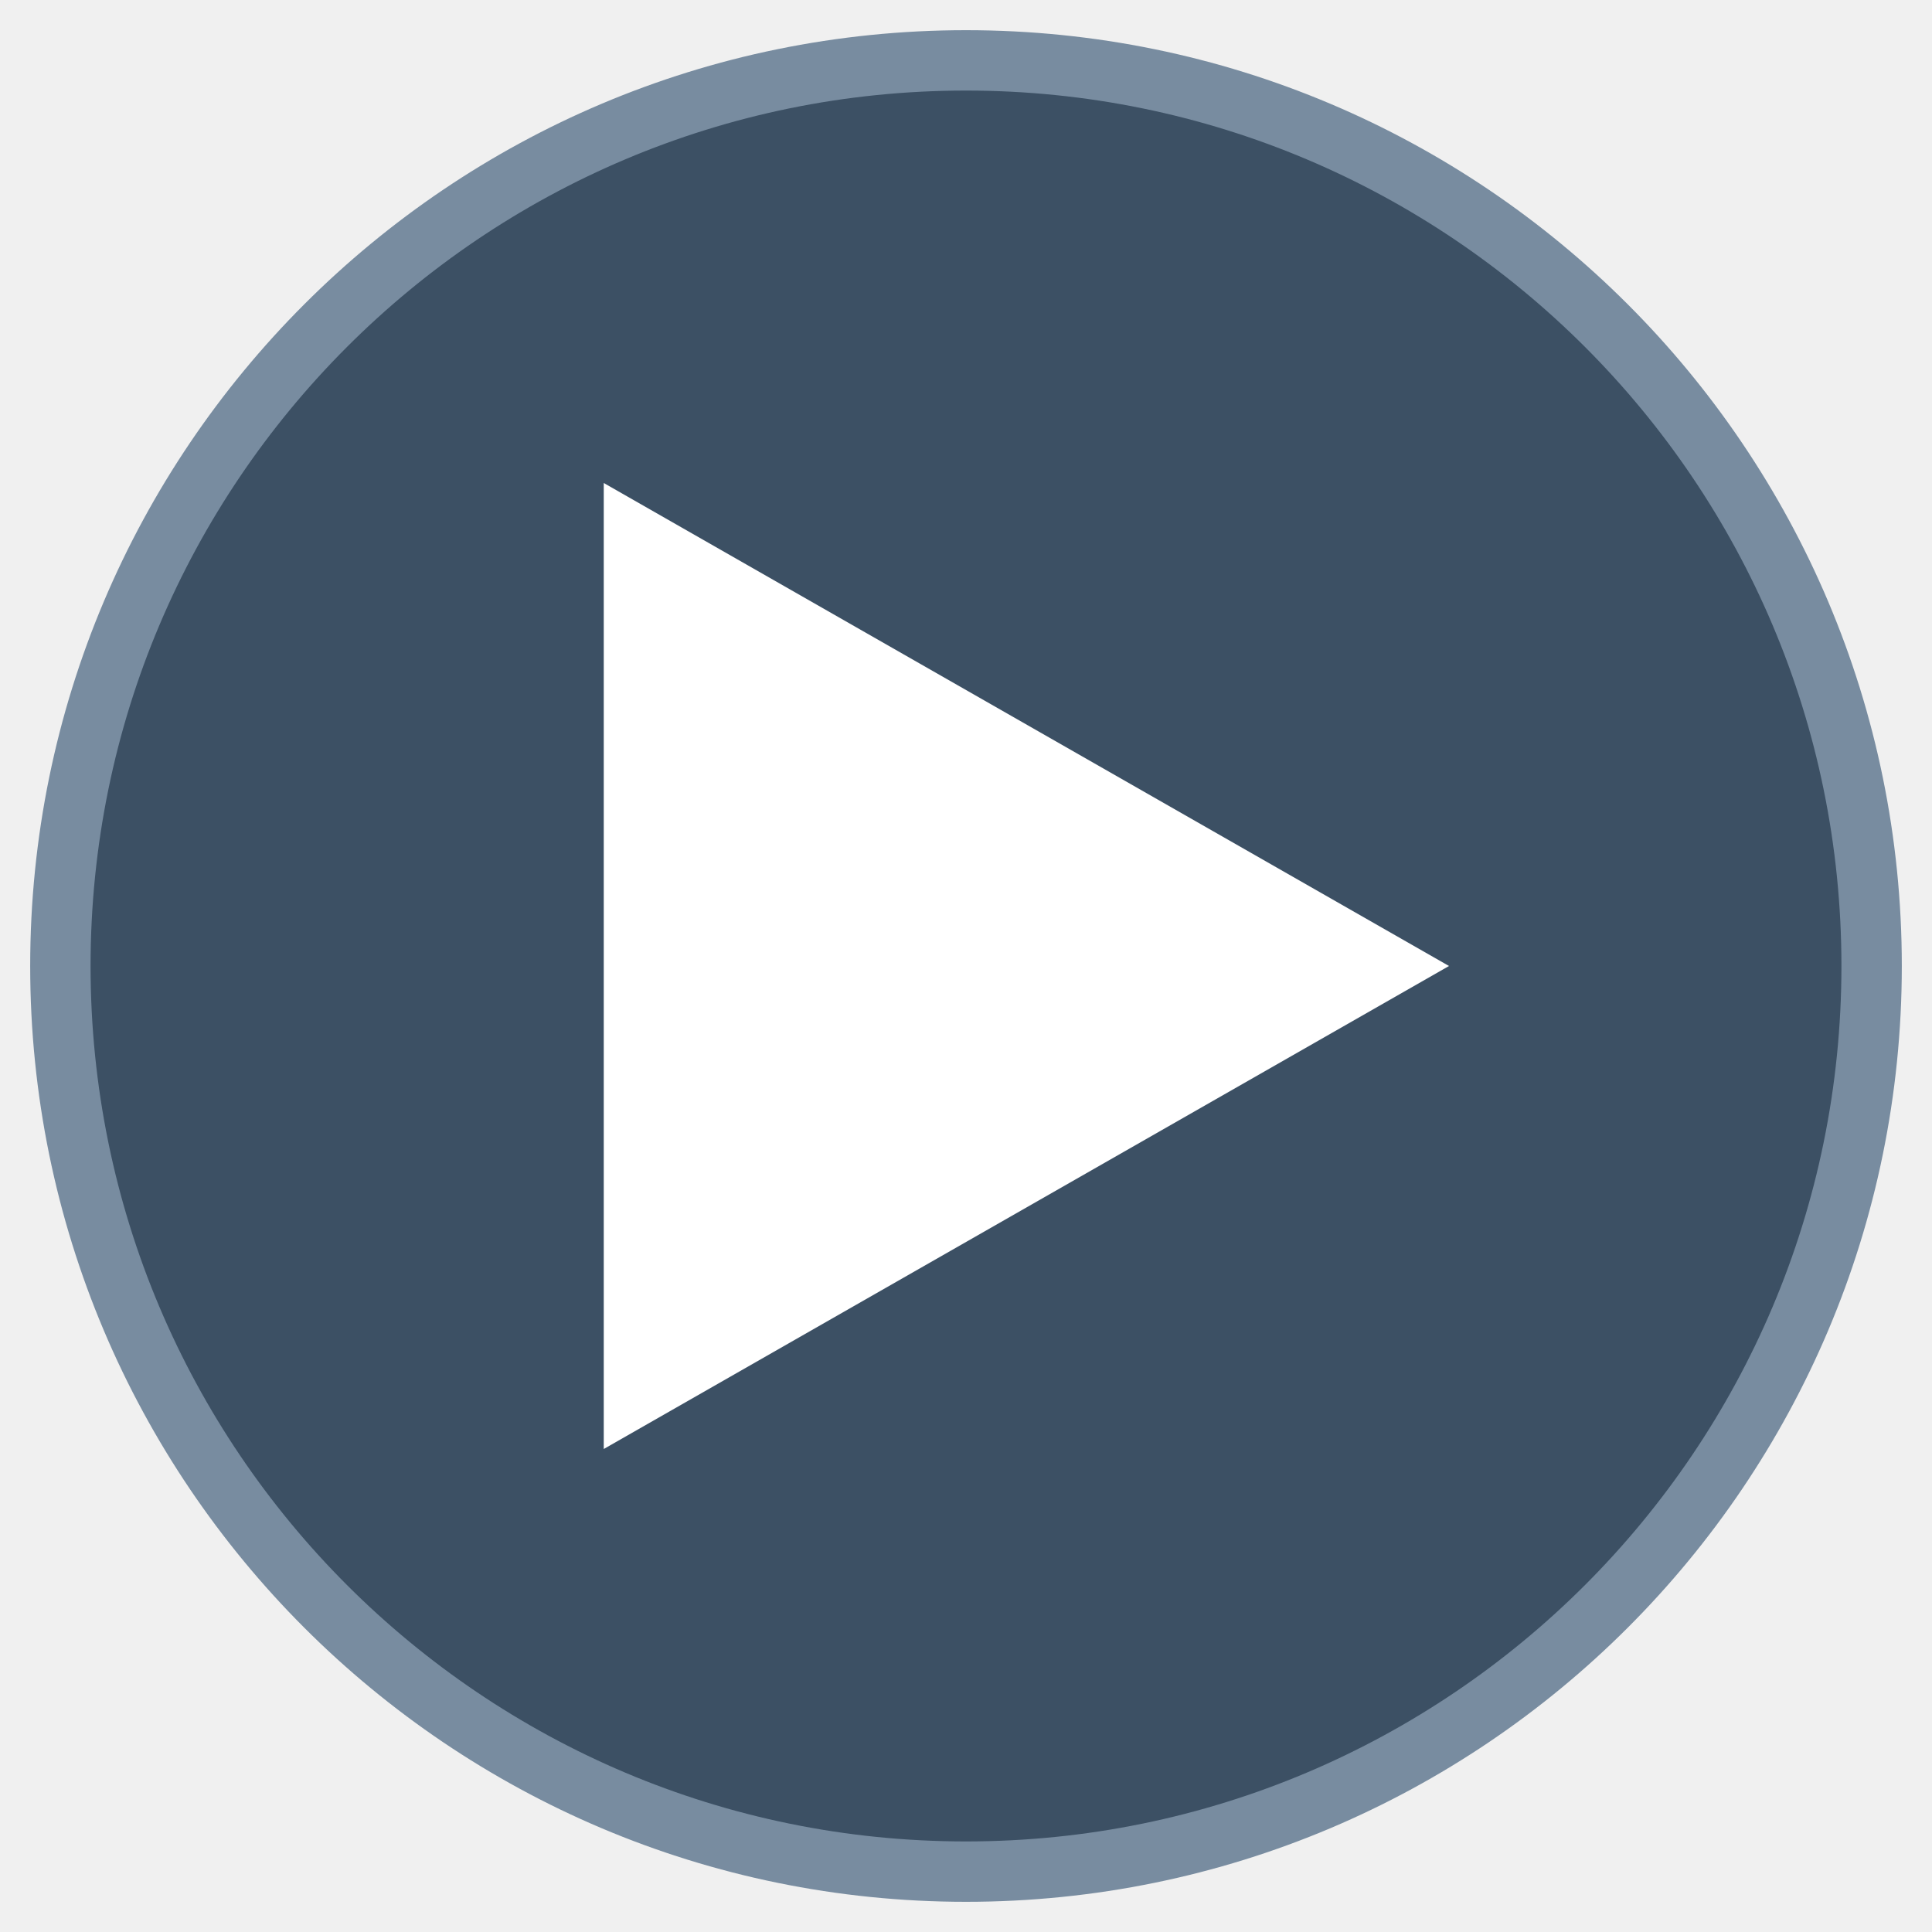
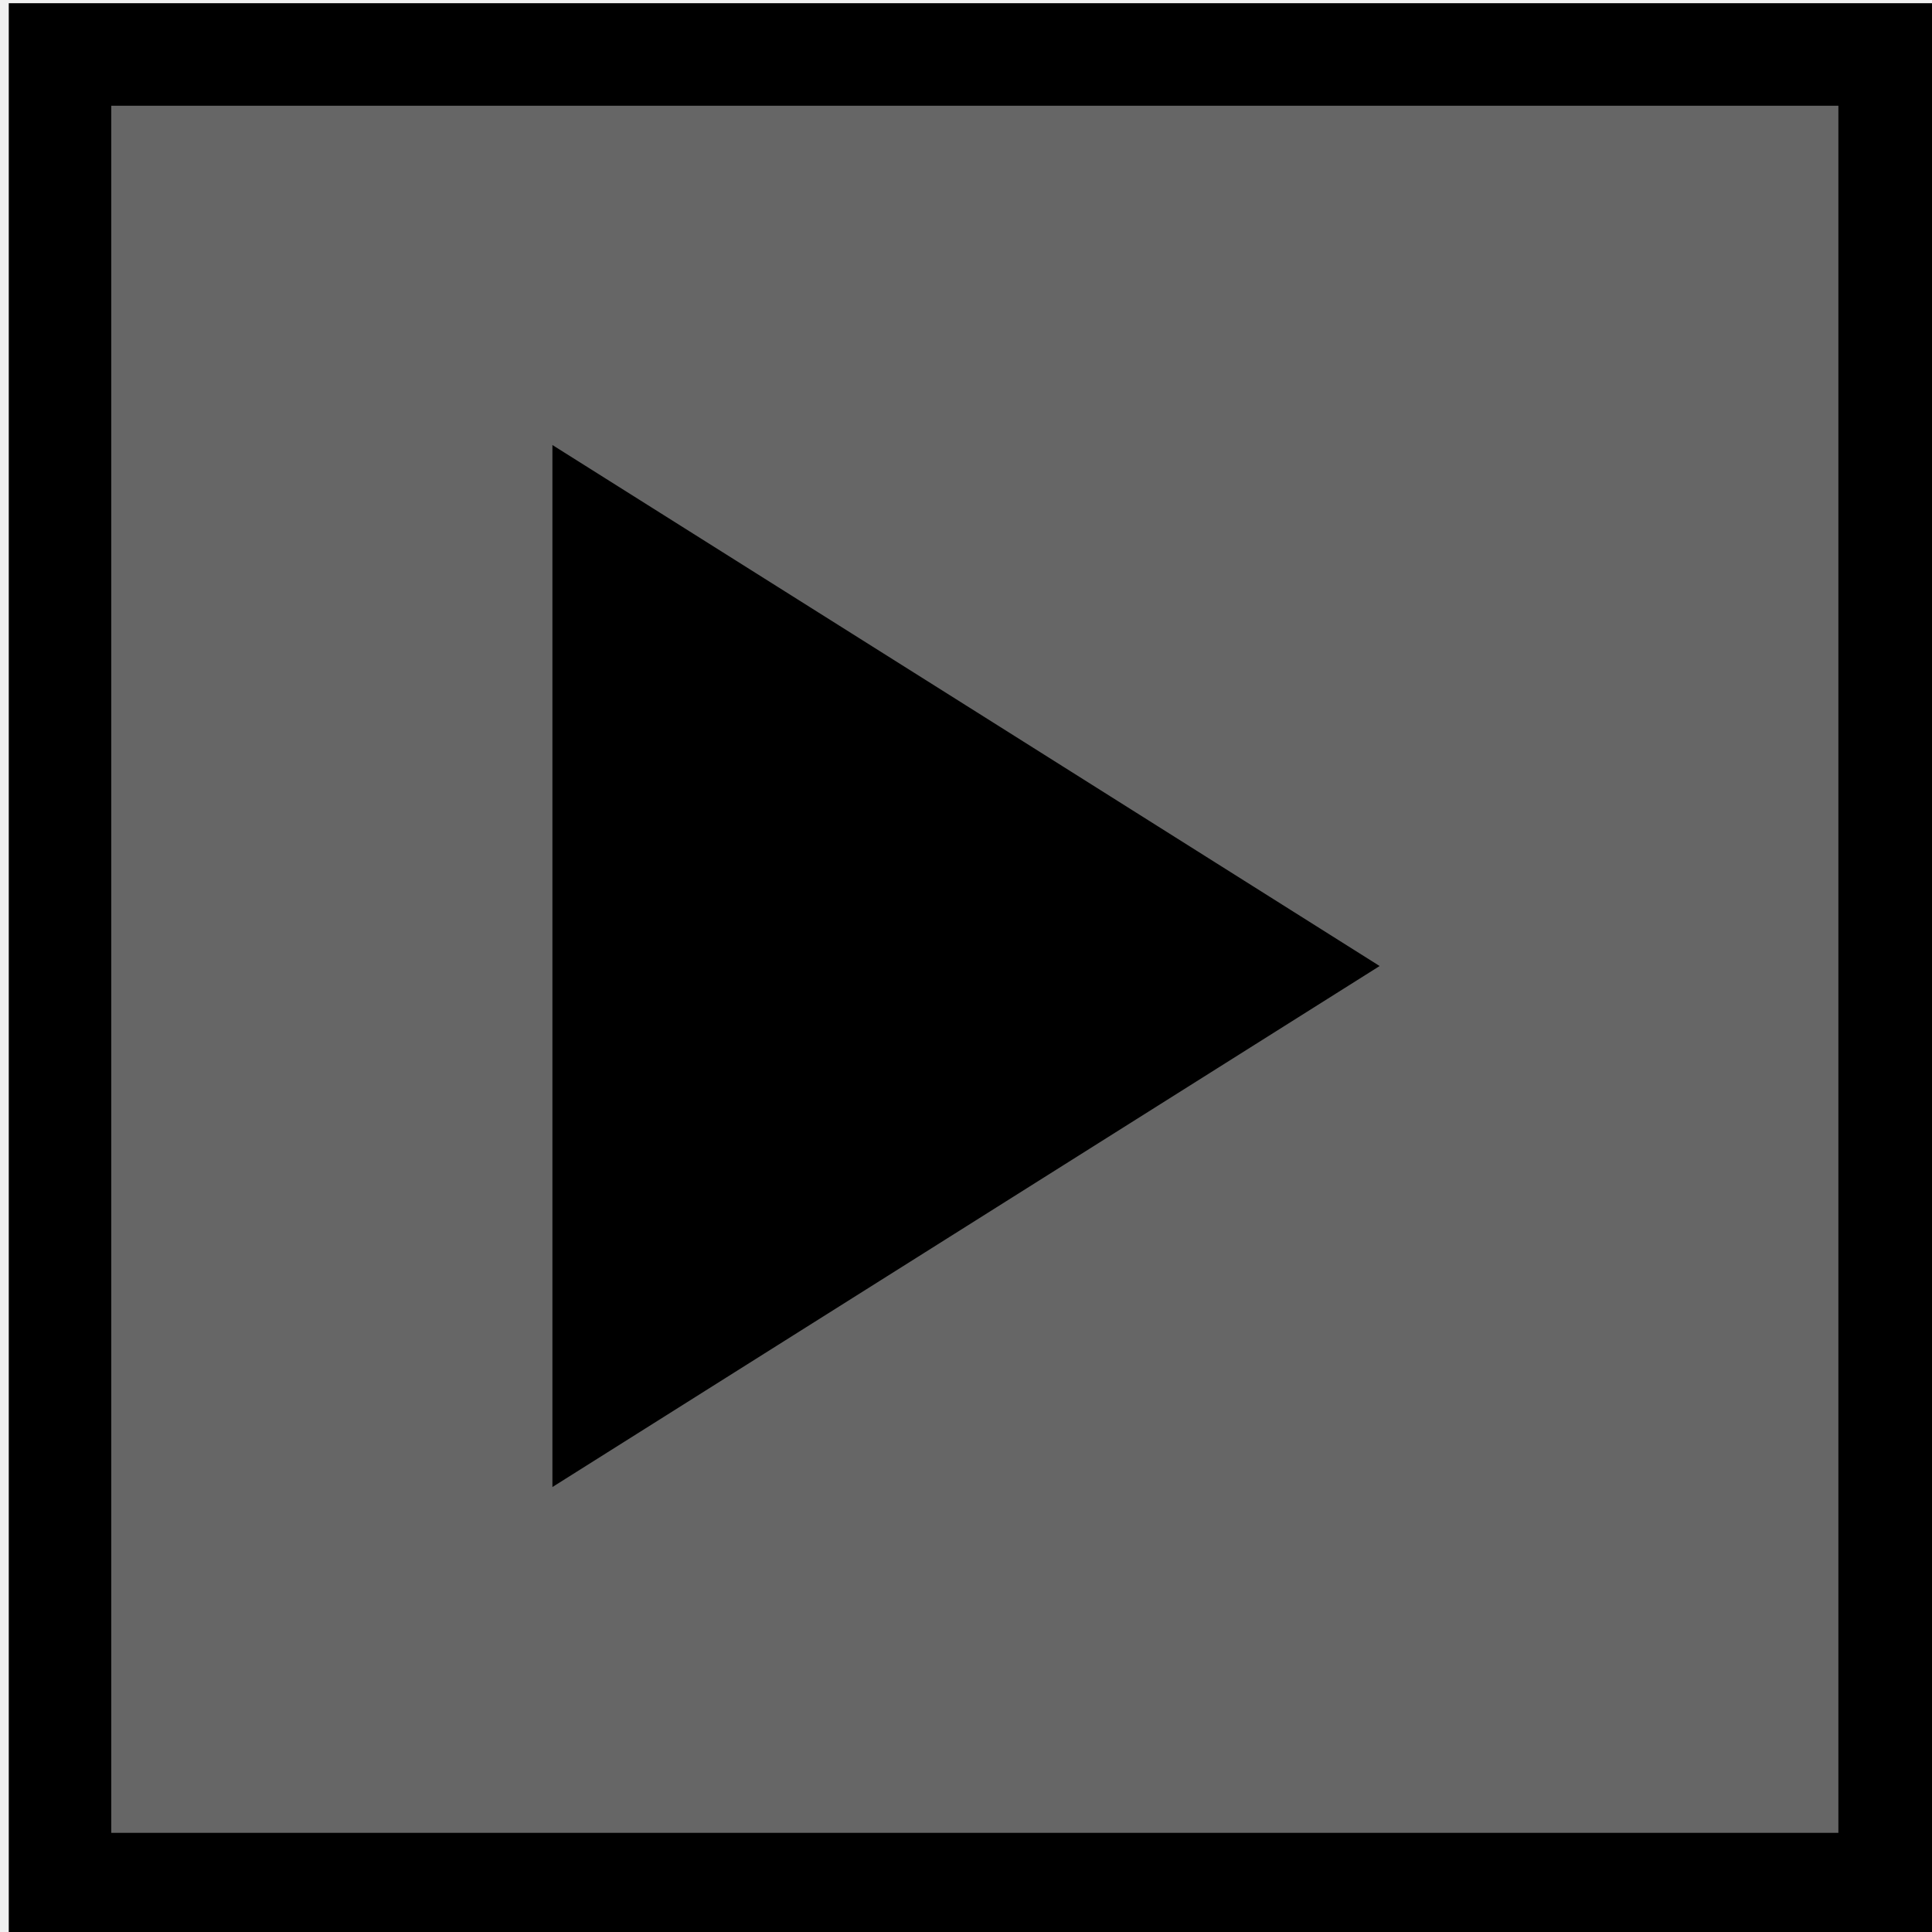
- <svg xmlns="http://www.w3.org/2000/svg" width="64" height="64" viewBox="0 0 64 64">
-   <circle cx="32" cy="32" r="30" fill="#3C5064" stroke="#788CA0" stroke-width="2" />
-   <polygon points="20,16 20,48 48,32" fill="#FFFFFF" />
+ <svg xmlns="http://www.w3.org/2000/svg" width="50" height="50" version="1.1" viewBox="0 0 13.229 13.229">
+   <g stroke="#000">
+     <rect x=".411" y=".373" width="12.528" height="12.528" fill="#666" stroke-width=".702" />
+     <path transform="matrix(.74604 0 0 .81371 -.058045 3.3304)" d="m10.735 4.036-4.584 2.647v-2.647-2.647l2.292 1.323z" stroke-width="2.006" />
+   </g>
</svg>
